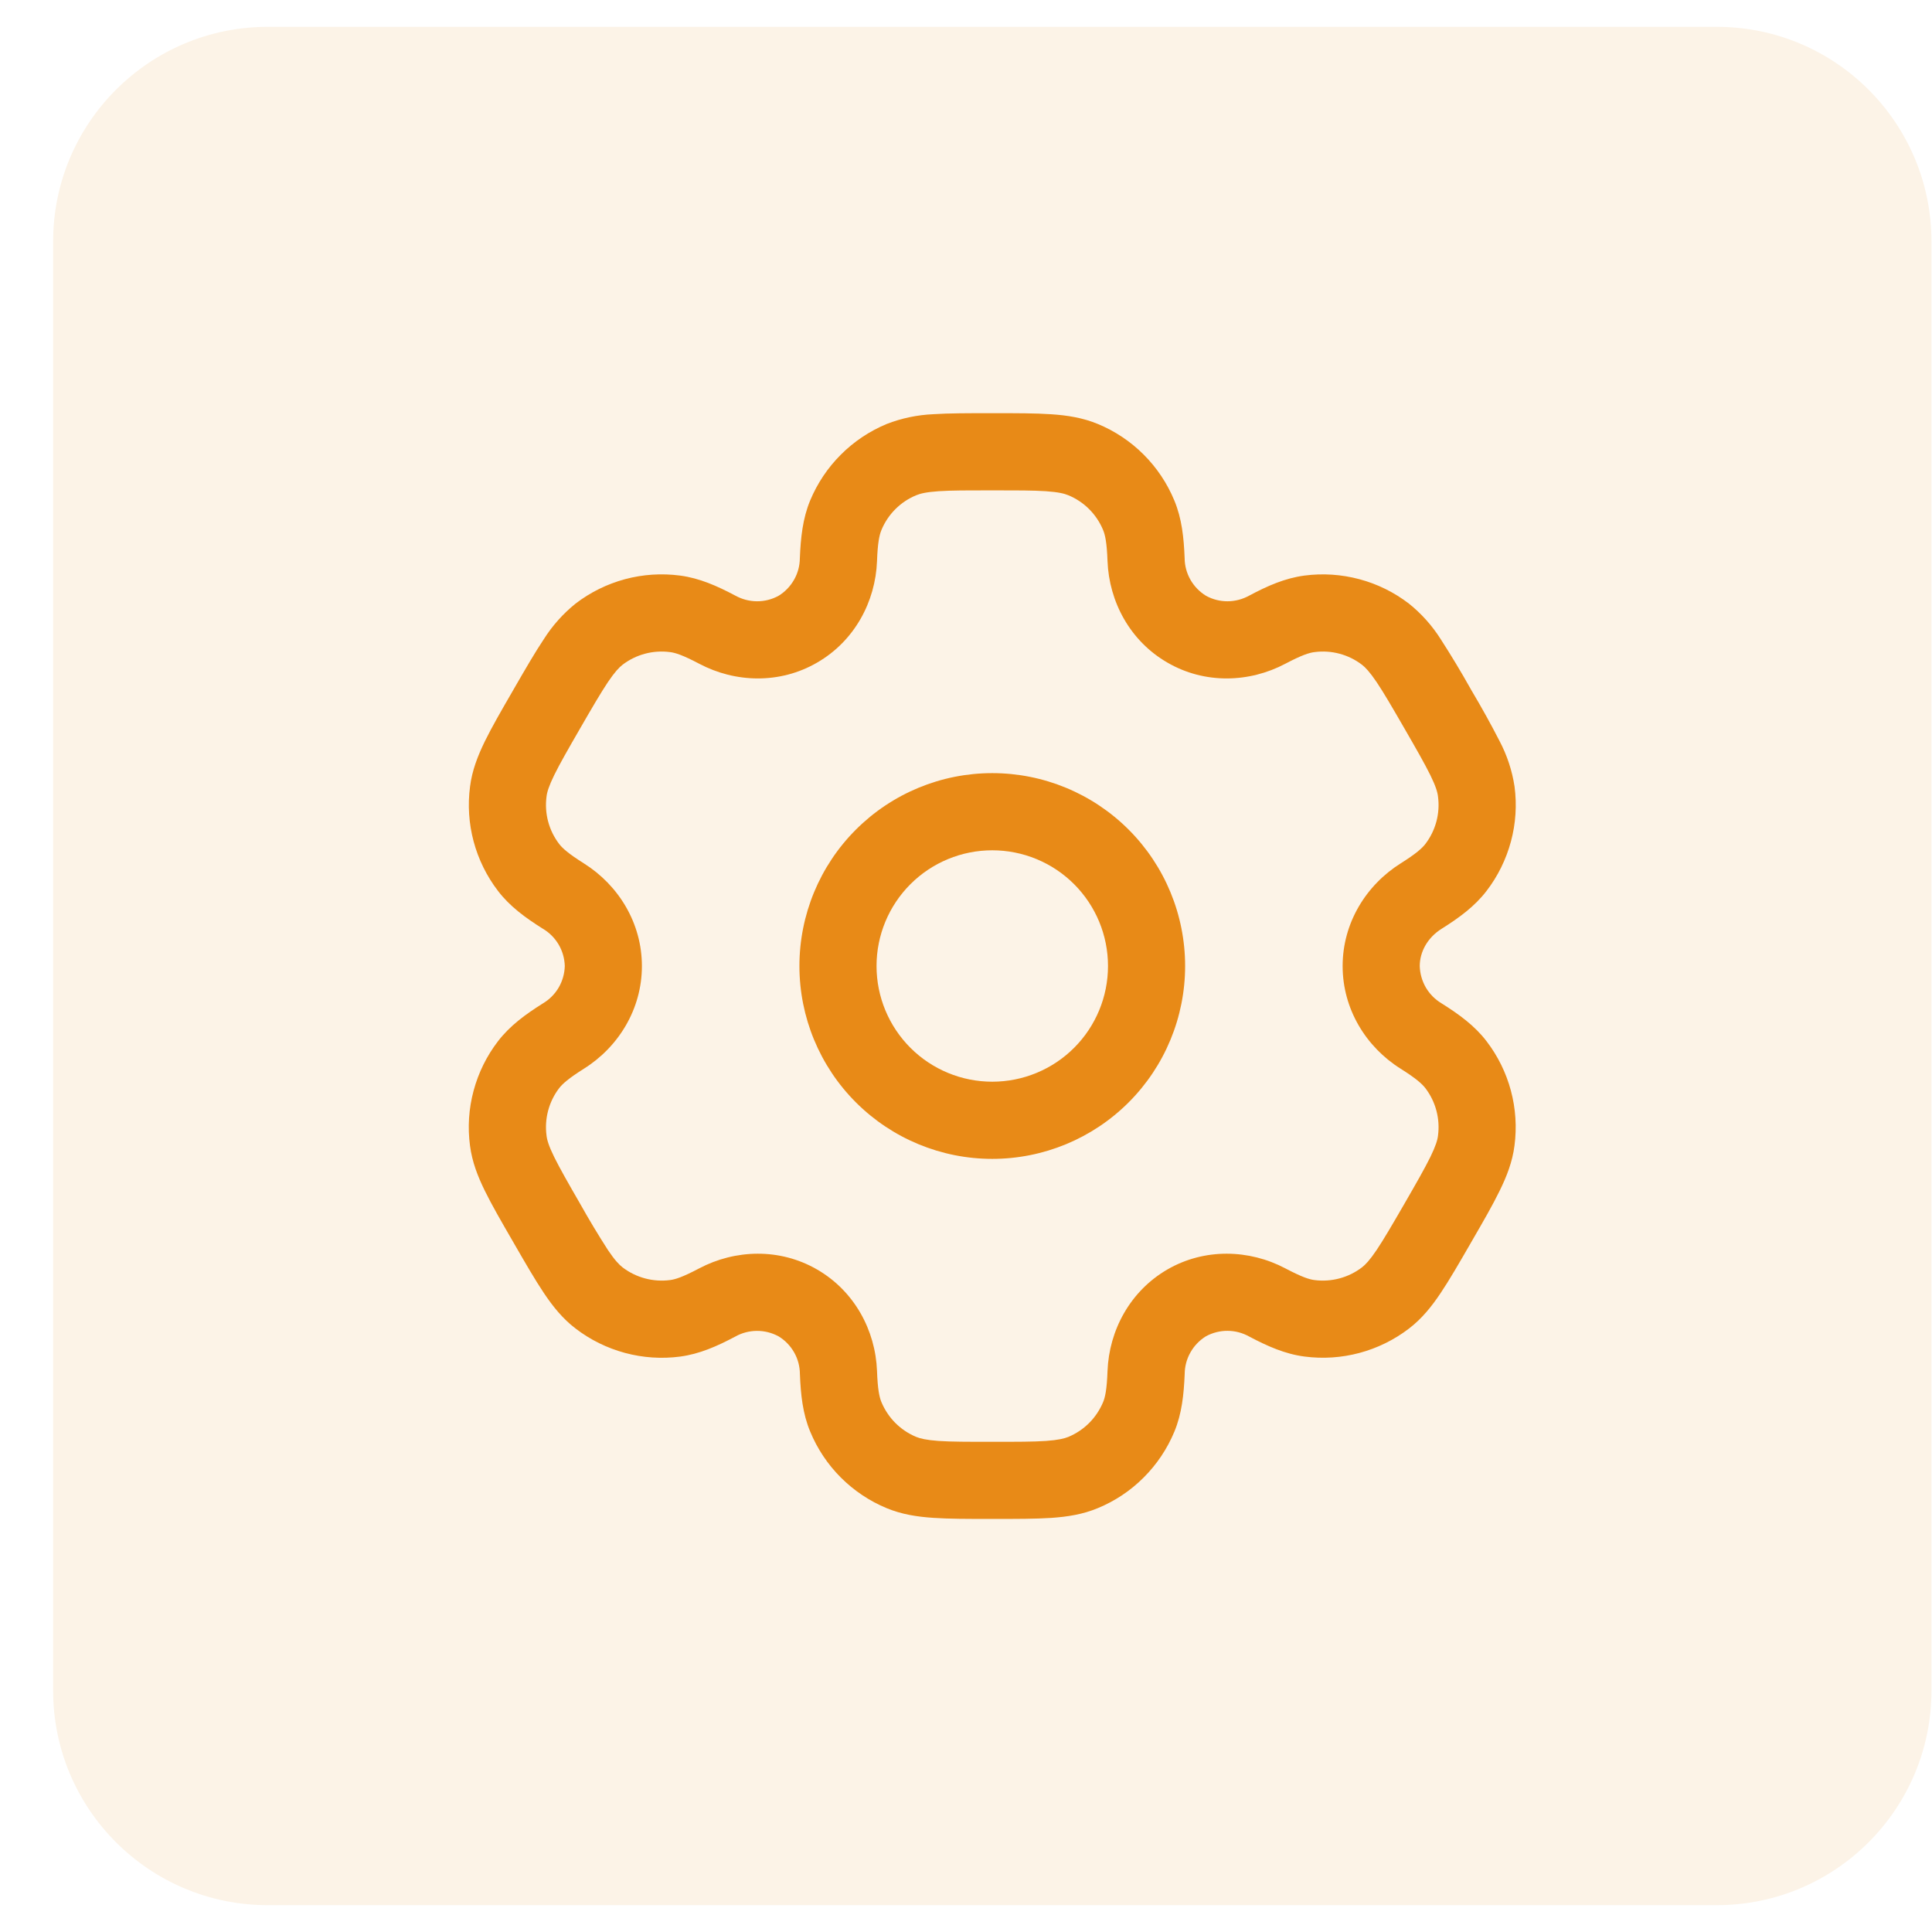
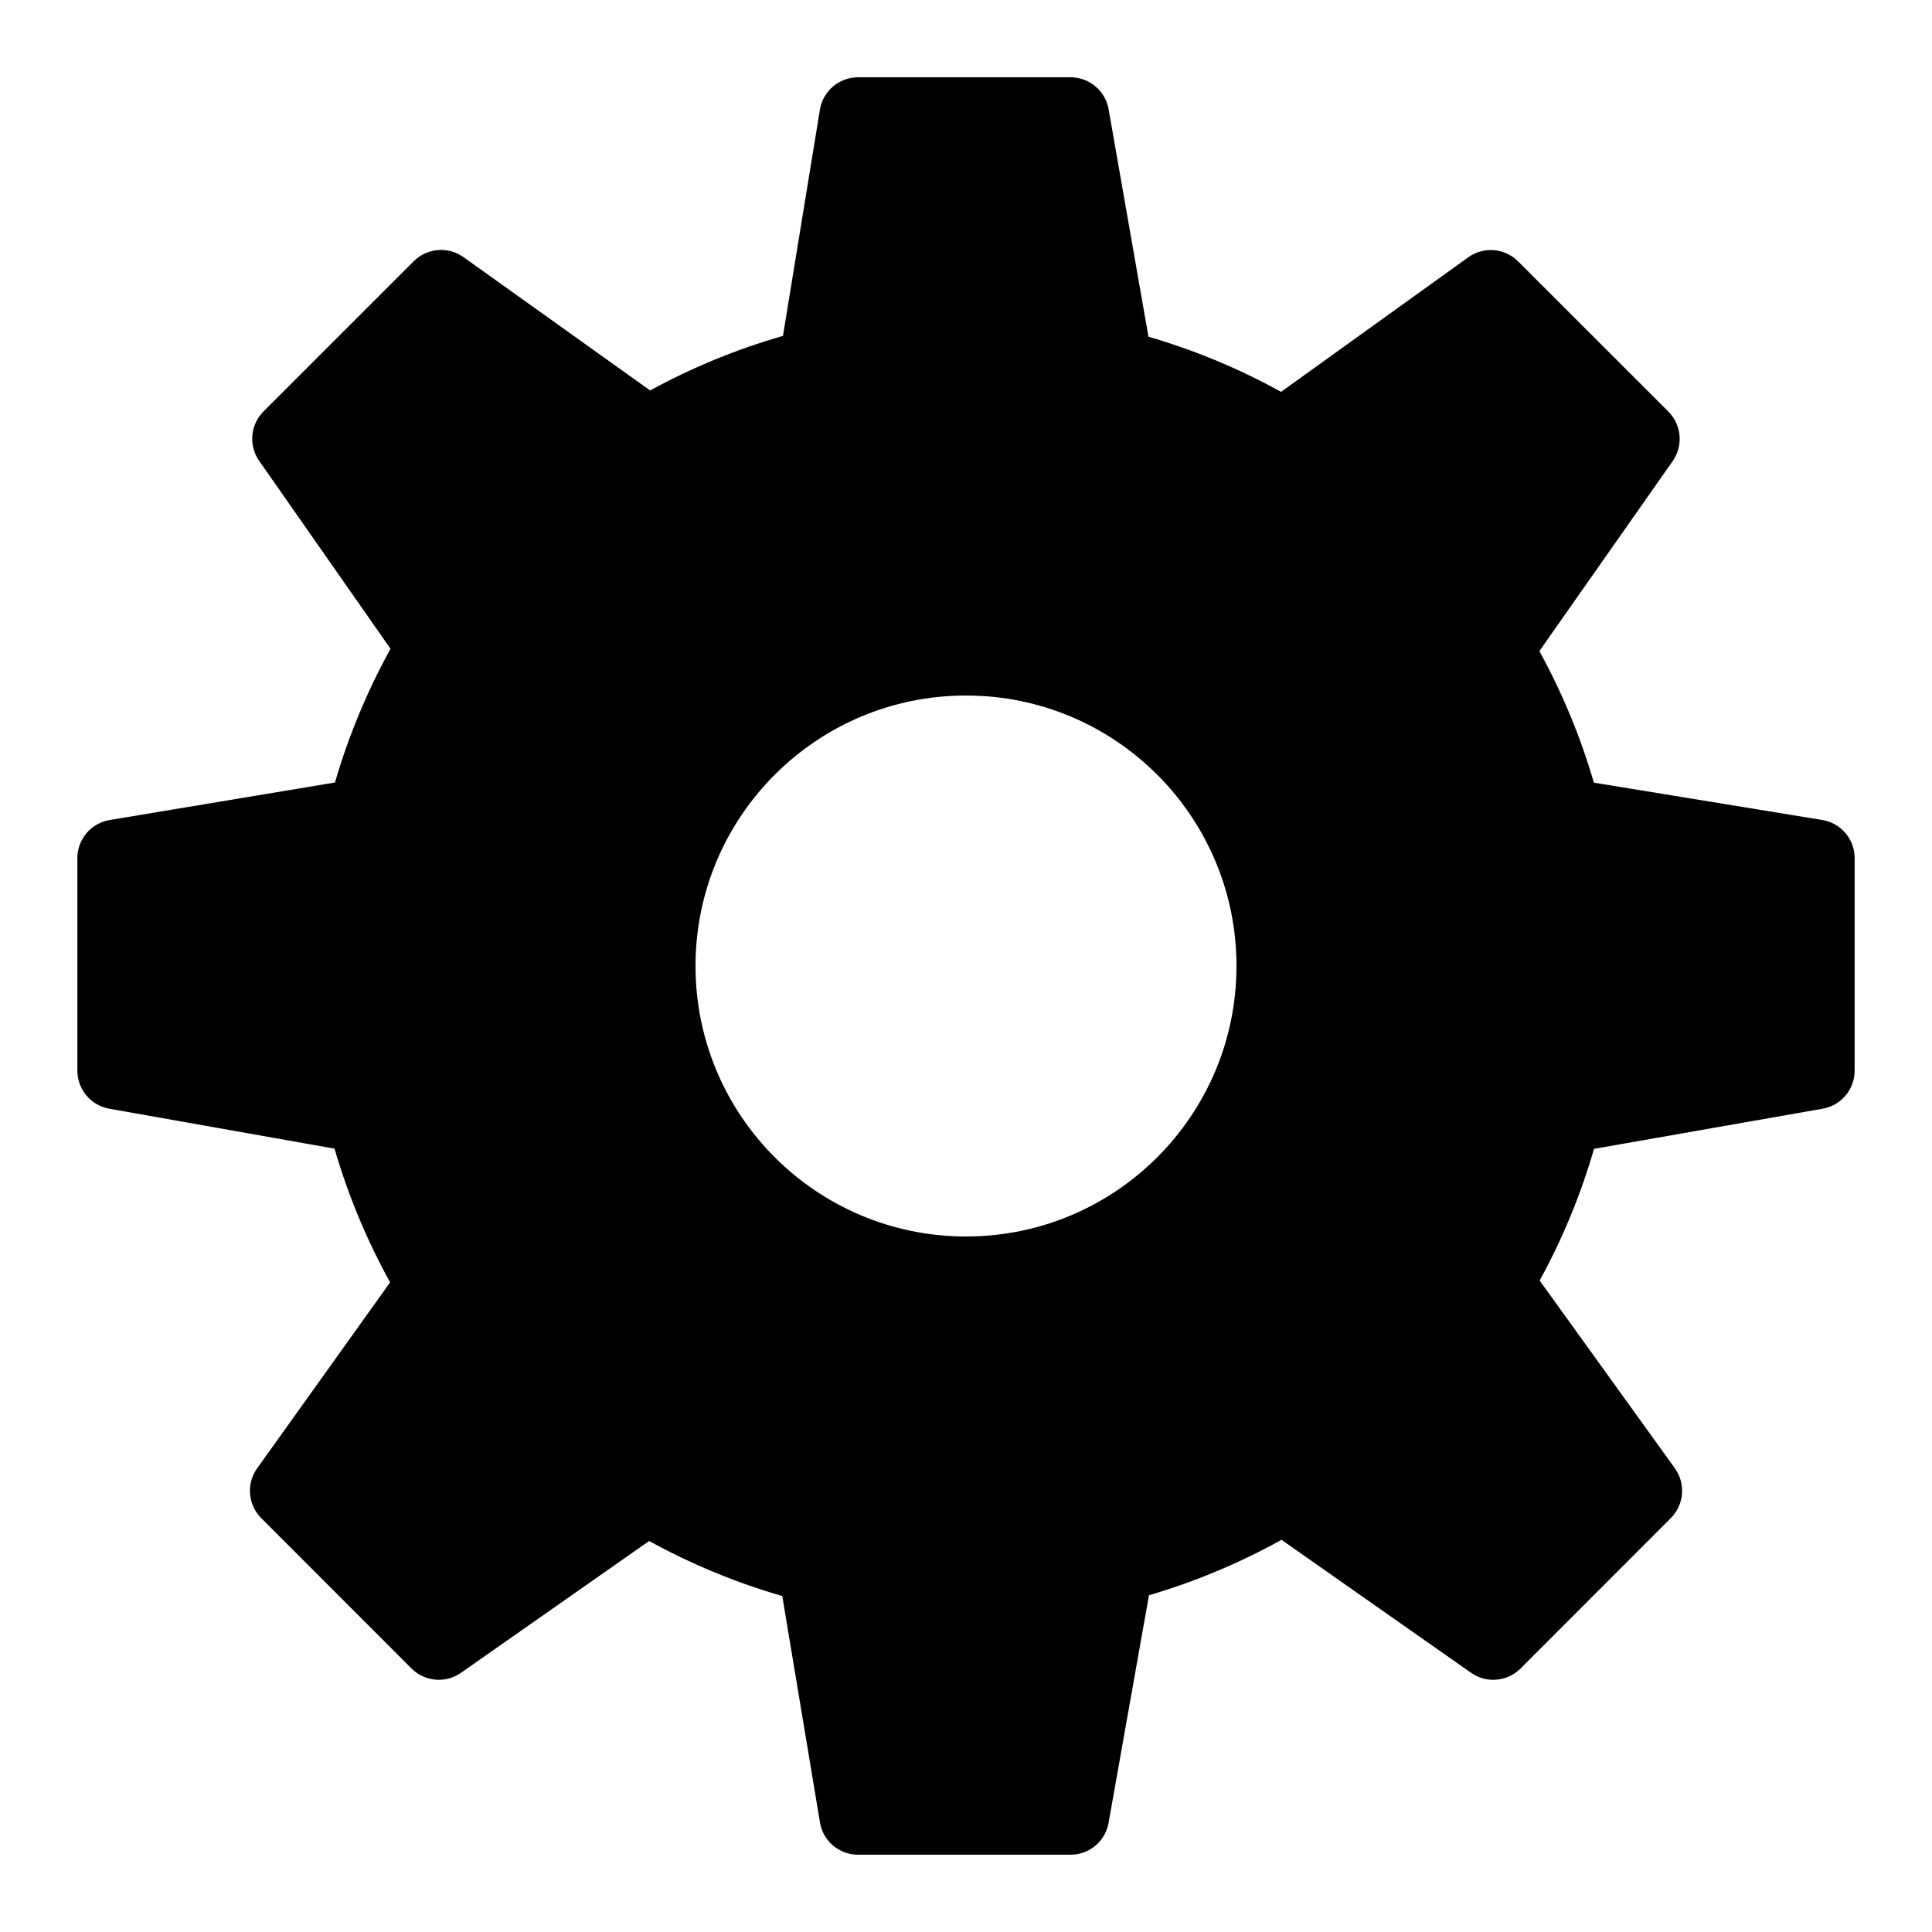
- <svg xmlns="http://www.w3.org/2000/svg" width="36" height="36" viewBox="0 0 36 36" fill="none">
-   <rect x="0.99" y="0.5" width="35" height="35" rx="4" fill="#FCF3E7" />
-   <path fill-rule="evenodd" clip-rule="evenodd" d="M18.489 14.406C17.536 14.406 16.622 14.785 15.948 15.459C15.274 16.133 14.896 17.047 14.896 18C14.896 18.953 15.274 19.867 15.948 20.541C16.622 21.215 17.536 21.594 18.489 21.594C19.443 21.594 20.357 21.215 21.031 20.541C21.705 19.867 22.083 18.953 22.083 18C22.083 17.047 21.705 16.133 21.031 15.459C20.357 14.785 19.443 14.406 18.489 14.406ZM16.333 18C16.333 17.428 16.56 16.88 16.965 16.475C17.369 16.071 17.918 15.844 18.489 15.844C19.061 15.844 19.61 16.071 20.014 16.475C20.419 16.88 20.646 17.428 20.646 18C20.646 18.572 20.419 19.12 20.014 19.525C19.61 19.929 19.061 20.156 18.489 20.156C17.918 20.156 17.369 19.929 16.965 19.525C16.56 19.12 16.333 18.572 16.333 18Z" fill="#E88A17" />
-   <path fill-rule="evenodd" clip-rule="evenodd" d="M18.465 7.699C18.039 7.699 17.683 7.699 17.392 7.718C17.094 7.731 16.801 7.792 16.523 7.9C16.203 8.033 15.912 8.227 15.668 8.472C15.423 8.716 15.229 9.007 15.096 9.326C14.957 9.662 14.92 10.017 14.904 10.402C14.903 10.543 14.866 10.681 14.796 10.803C14.726 10.926 14.627 11.029 14.507 11.102C14.383 11.17 14.244 11.205 14.103 11.204C13.962 11.203 13.824 11.166 13.701 11.098C13.36 10.917 13.034 10.773 12.673 10.725C12.33 10.68 11.982 10.702 11.647 10.792C11.313 10.882 11 11.036 10.725 11.247C10.493 11.434 10.293 11.658 10.134 11.909C9.971 12.153 9.793 12.46 9.58 12.829L9.556 12.871C9.342 13.24 9.165 13.548 9.036 13.81C8.902 14.085 8.797 14.355 8.759 14.654C8.667 15.347 8.855 16.047 9.28 16.602C9.501 16.891 9.79 17.101 10.116 17.306C10.237 17.377 10.338 17.479 10.41 17.601C10.481 17.722 10.52 17.86 10.524 18.001C10.52 18.142 10.481 18.28 10.41 18.402C10.338 18.524 10.237 18.625 10.116 18.697C9.79 18.902 9.502 19.112 9.28 19.401C9.069 19.675 8.915 19.988 8.825 20.323C8.735 20.657 8.712 21.006 8.758 21.349C8.797 21.648 8.901 21.918 9.036 22.192C9.165 22.455 9.342 22.762 9.556 23.131L9.58 23.173C9.793 23.542 9.971 23.85 10.134 24.093C10.303 24.346 10.486 24.573 10.725 24.755C10.999 24.966 11.313 25.12 11.647 25.21C11.982 25.3 12.33 25.323 12.673 25.278C13.034 25.23 13.36 25.086 13.701 24.905C13.823 24.836 13.962 24.8 14.103 24.799C14.243 24.798 14.382 24.833 14.506 24.9C14.627 24.973 14.727 25.076 14.797 25.199C14.867 25.321 14.904 25.46 14.905 25.601C14.92 25.986 14.957 26.341 15.097 26.676C15.229 26.996 15.423 27.287 15.668 27.532C15.913 27.776 16.203 27.971 16.523 28.103C16.801 28.218 17.088 28.263 17.392 28.283C17.683 28.303 18.039 28.303 18.465 28.303H18.513C18.94 28.303 19.295 28.303 19.587 28.284C19.892 28.263 20.178 28.218 20.456 28.102C20.776 27.97 21.067 27.776 21.311 27.531C21.556 27.286 21.75 26.996 21.883 26.676C22.022 26.341 22.059 25.986 22.075 25.601C22.076 25.46 22.113 25.321 22.183 25.199C22.252 25.076 22.352 24.973 22.472 24.899C22.596 24.832 22.735 24.797 22.876 24.798C23.017 24.799 23.155 24.836 23.278 24.905C23.619 25.085 23.945 25.23 24.306 25.277C24.998 25.368 25.699 25.181 26.254 24.756C26.494 24.572 26.676 24.346 26.845 24.093C27.008 23.85 27.186 23.542 27.399 23.173L27.423 23.131C27.637 22.762 27.814 22.455 27.942 22.192C28.077 21.918 28.182 21.647 28.22 21.349C28.312 20.656 28.124 19.955 27.699 19.401C27.478 19.112 27.189 18.902 26.863 18.697C26.742 18.625 26.641 18.524 26.569 18.402C26.498 18.28 26.459 18.142 26.455 18.001C26.455 17.735 26.601 17.47 26.863 17.306C27.189 17.101 27.477 16.891 27.699 16.602C27.91 16.328 28.064 16.014 28.154 15.68C28.244 15.346 28.267 14.997 28.221 14.654C28.176 14.359 28.082 14.074 27.943 13.81C27.78 13.492 27.606 13.179 27.423 12.871L27.399 12.829C27.224 12.517 27.039 12.21 26.845 11.909C26.686 11.658 26.486 11.434 26.254 11.248C25.979 11.037 25.666 10.882 25.332 10.793C24.997 10.703 24.649 10.68 24.306 10.725C23.945 10.773 23.619 10.916 23.278 11.098C23.155 11.166 23.017 11.203 22.876 11.204C22.736 11.205 22.597 11.17 22.473 11.102C22.353 11.029 22.253 10.926 22.183 10.804C22.113 10.681 22.075 10.543 22.074 10.402C22.059 10.017 22.022 9.662 21.882 9.326C21.75 9.007 21.556 8.716 21.311 8.471C21.066 8.226 20.776 8.032 20.456 7.9C20.178 7.785 19.891 7.739 19.587 7.719C19.295 7.699 18.94 7.699 18.513 7.699H18.465ZM17.073 9.228C17.147 9.197 17.259 9.169 17.49 9.153C17.727 9.137 18.033 9.137 18.489 9.137C18.946 9.137 19.252 9.137 19.489 9.153C19.72 9.169 19.832 9.197 19.906 9.228C20.2 9.349 20.433 9.582 20.555 9.877C20.593 9.969 20.625 10.113 20.637 10.455C20.666 11.214 21.058 11.946 21.754 12.347C22.449 12.75 23.278 12.723 23.95 12.368C24.253 12.208 24.394 12.163 24.493 12.151C24.808 12.109 25.127 12.194 25.379 12.387C25.442 12.436 25.523 12.52 25.652 12.711C25.785 12.909 25.939 13.174 26.167 13.569C26.395 13.964 26.547 14.23 26.652 14.443C26.754 14.651 26.786 14.762 26.795 14.842C26.837 15.157 26.752 15.475 26.559 15.727C26.497 15.807 26.388 15.906 26.099 16.088C25.455 16.493 25.018 17.198 25.018 18.001C25.018 18.804 25.455 19.51 26.099 19.914C26.388 20.096 26.497 20.196 26.559 20.275C26.752 20.527 26.837 20.846 26.795 21.161C26.786 21.241 26.753 21.353 26.652 21.56C26.547 21.773 26.395 22.039 26.167 22.434C25.939 22.828 25.784 23.094 25.652 23.291C25.523 23.483 25.442 23.566 25.379 23.615C25.127 23.808 24.808 23.893 24.493 23.852C24.394 23.84 24.254 23.794 23.95 23.634C23.279 23.28 22.449 23.253 21.754 23.654C21.058 24.057 20.666 24.788 20.637 25.547C20.625 25.889 20.593 26.034 20.555 26.126C20.494 26.271 20.406 26.404 20.295 26.515C20.184 26.626 20.051 26.715 19.906 26.775C19.832 26.805 19.72 26.833 19.489 26.85C19.252 26.866 18.946 26.866 18.489 26.866C18.033 26.866 17.727 26.866 17.49 26.85C17.259 26.833 17.147 26.805 17.073 26.775C16.928 26.715 16.795 26.626 16.684 26.515C16.573 26.404 16.485 26.271 16.424 26.126C16.386 26.034 16.354 25.889 16.342 25.547C16.313 24.788 15.921 24.057 15.225 23.655C14.53 23.253 13.701 23.28 13.029 23.634C12.726 23.794 12.585 23.84 12.486 23.852C12.171 23.893 11.852 23.808 11.6 23.615C11.537 23.566 11.456 23.483 11.327 23.291C11.147 23.011 10.975 22.725 10.812 22.434C10.584 22.039 10.432 21.772 10.327 21.56C10.225 21.352 10.193 21.241 10.184 21.161C10.142 20.846 10.227 20.527 10.42 20.275C10.482 20.196 10.591 20.096 10.88 19.914C11.524 19.51 11.961 18.804 11.961 18.001C11.961 17.198 11.524 16.493 10.88 16.088C10.591 15.906 10.482 15.807 10.42 15.727C10.227 15.475 10.142 15.157 10.184 14.842C10.193 14.762 10.226 14.65 10.327 14.443C10.432 14.229 10.584 13.964 10.812 13.569C11.04 13.174 11.195 12.909 11.327 12.711C11.456 12.52 11.537 12.436 11.6 12.387C11.852 12.194 12.171 12.109 12.486 12.151C12.585 12.163 12.725 12.208 13.029 12.368C13.7 12.723 14.53 12.75 15.225 12.347C15.921 11.946 16.313 11.214 16.342 10.455C16.354 10.113 16.386 9.969 16.424 9.877C16.546 9.582 16.779 9.349 17.073 9.228Z" fill="#E88A17" />
+ <svg xmlns="http://www.w3.org/2000/svg" x="0px" y="0px" width="100" height="100" viewBox="0 0 50 50">
+   <path d="M47.16,21.221l-5.91-0.966c-0.346-1.186-0.819-2.326-1.411-3.405l3.45-4.917c0.279-0.397,0.231-0.938-0.112-1.282 l-3.889-3.887c-0.347-0.346-0.893-0.391-1.291-0.104l-4.843,3.481c-1.089-0.602-2.239-1.08-3.432-1.427l-1.031-5.886 C28.607,2.35,28.192,2,27.706,2h-5.5c-0.49,0-0.908,0.355-0.987,0.839l-0.956,5.854c-1.2,0.345-2.352,0.818-3.437,1.412l-4.83-3.45 c-0.399-0.285-0.942-0.239-1.289,0.106L6.82,10.648c-0.343,0.343-0.391,0.883-0.112,1.28l3.399,4.863 c-0.605,1.095-1.087,2.254-1.438,3.46l-5.831,0.971c-0.482,0.08-0.836,0.498-0.836,0.986v5.5c0,0.485,0.348,0.9,0.825,0.985 l5.831,1.034c0.349,1.203,0.831,2.362,1.438,3.46l-3.441,4.813c-0.284,0.397-0.239,0.942,0.106,1.289l3.888,3.891 c0.343,0.343,0.884,0.391,1.281,0.112l4.87-3.411c1.093,0.601,2.248,1.078,3.445,1.424l0.976,5.861C21.3,47.647,21.717,48,22.206,48 h5.5c0.485,0,0.9-0.348,0.984-0.825l1.045-5.89c1.199-0.353,2.348-0.833,3.43-1.435l4.905,3.441 c0.398,0.281,0.938,0.232,1.282-0.111l3.888-3.891c0.346-0.347,0.391-0.894,0.104-1.292l-3.498-4.857 c0.593-1.08,1.064-2.222,1.407-3.408l5.918-1.039c0.479-0.084,0.827-0.5,0.827-0.985v-5.5C47.999,21.718,47.644,21.3,47.16,21.221z M25,32c-3.866,0-7-3.134-7-7c0-3.866,3.134-7,7-7s7,3.134,7,7C32,28.866,28.866,32,25,32z" />
</svg>
